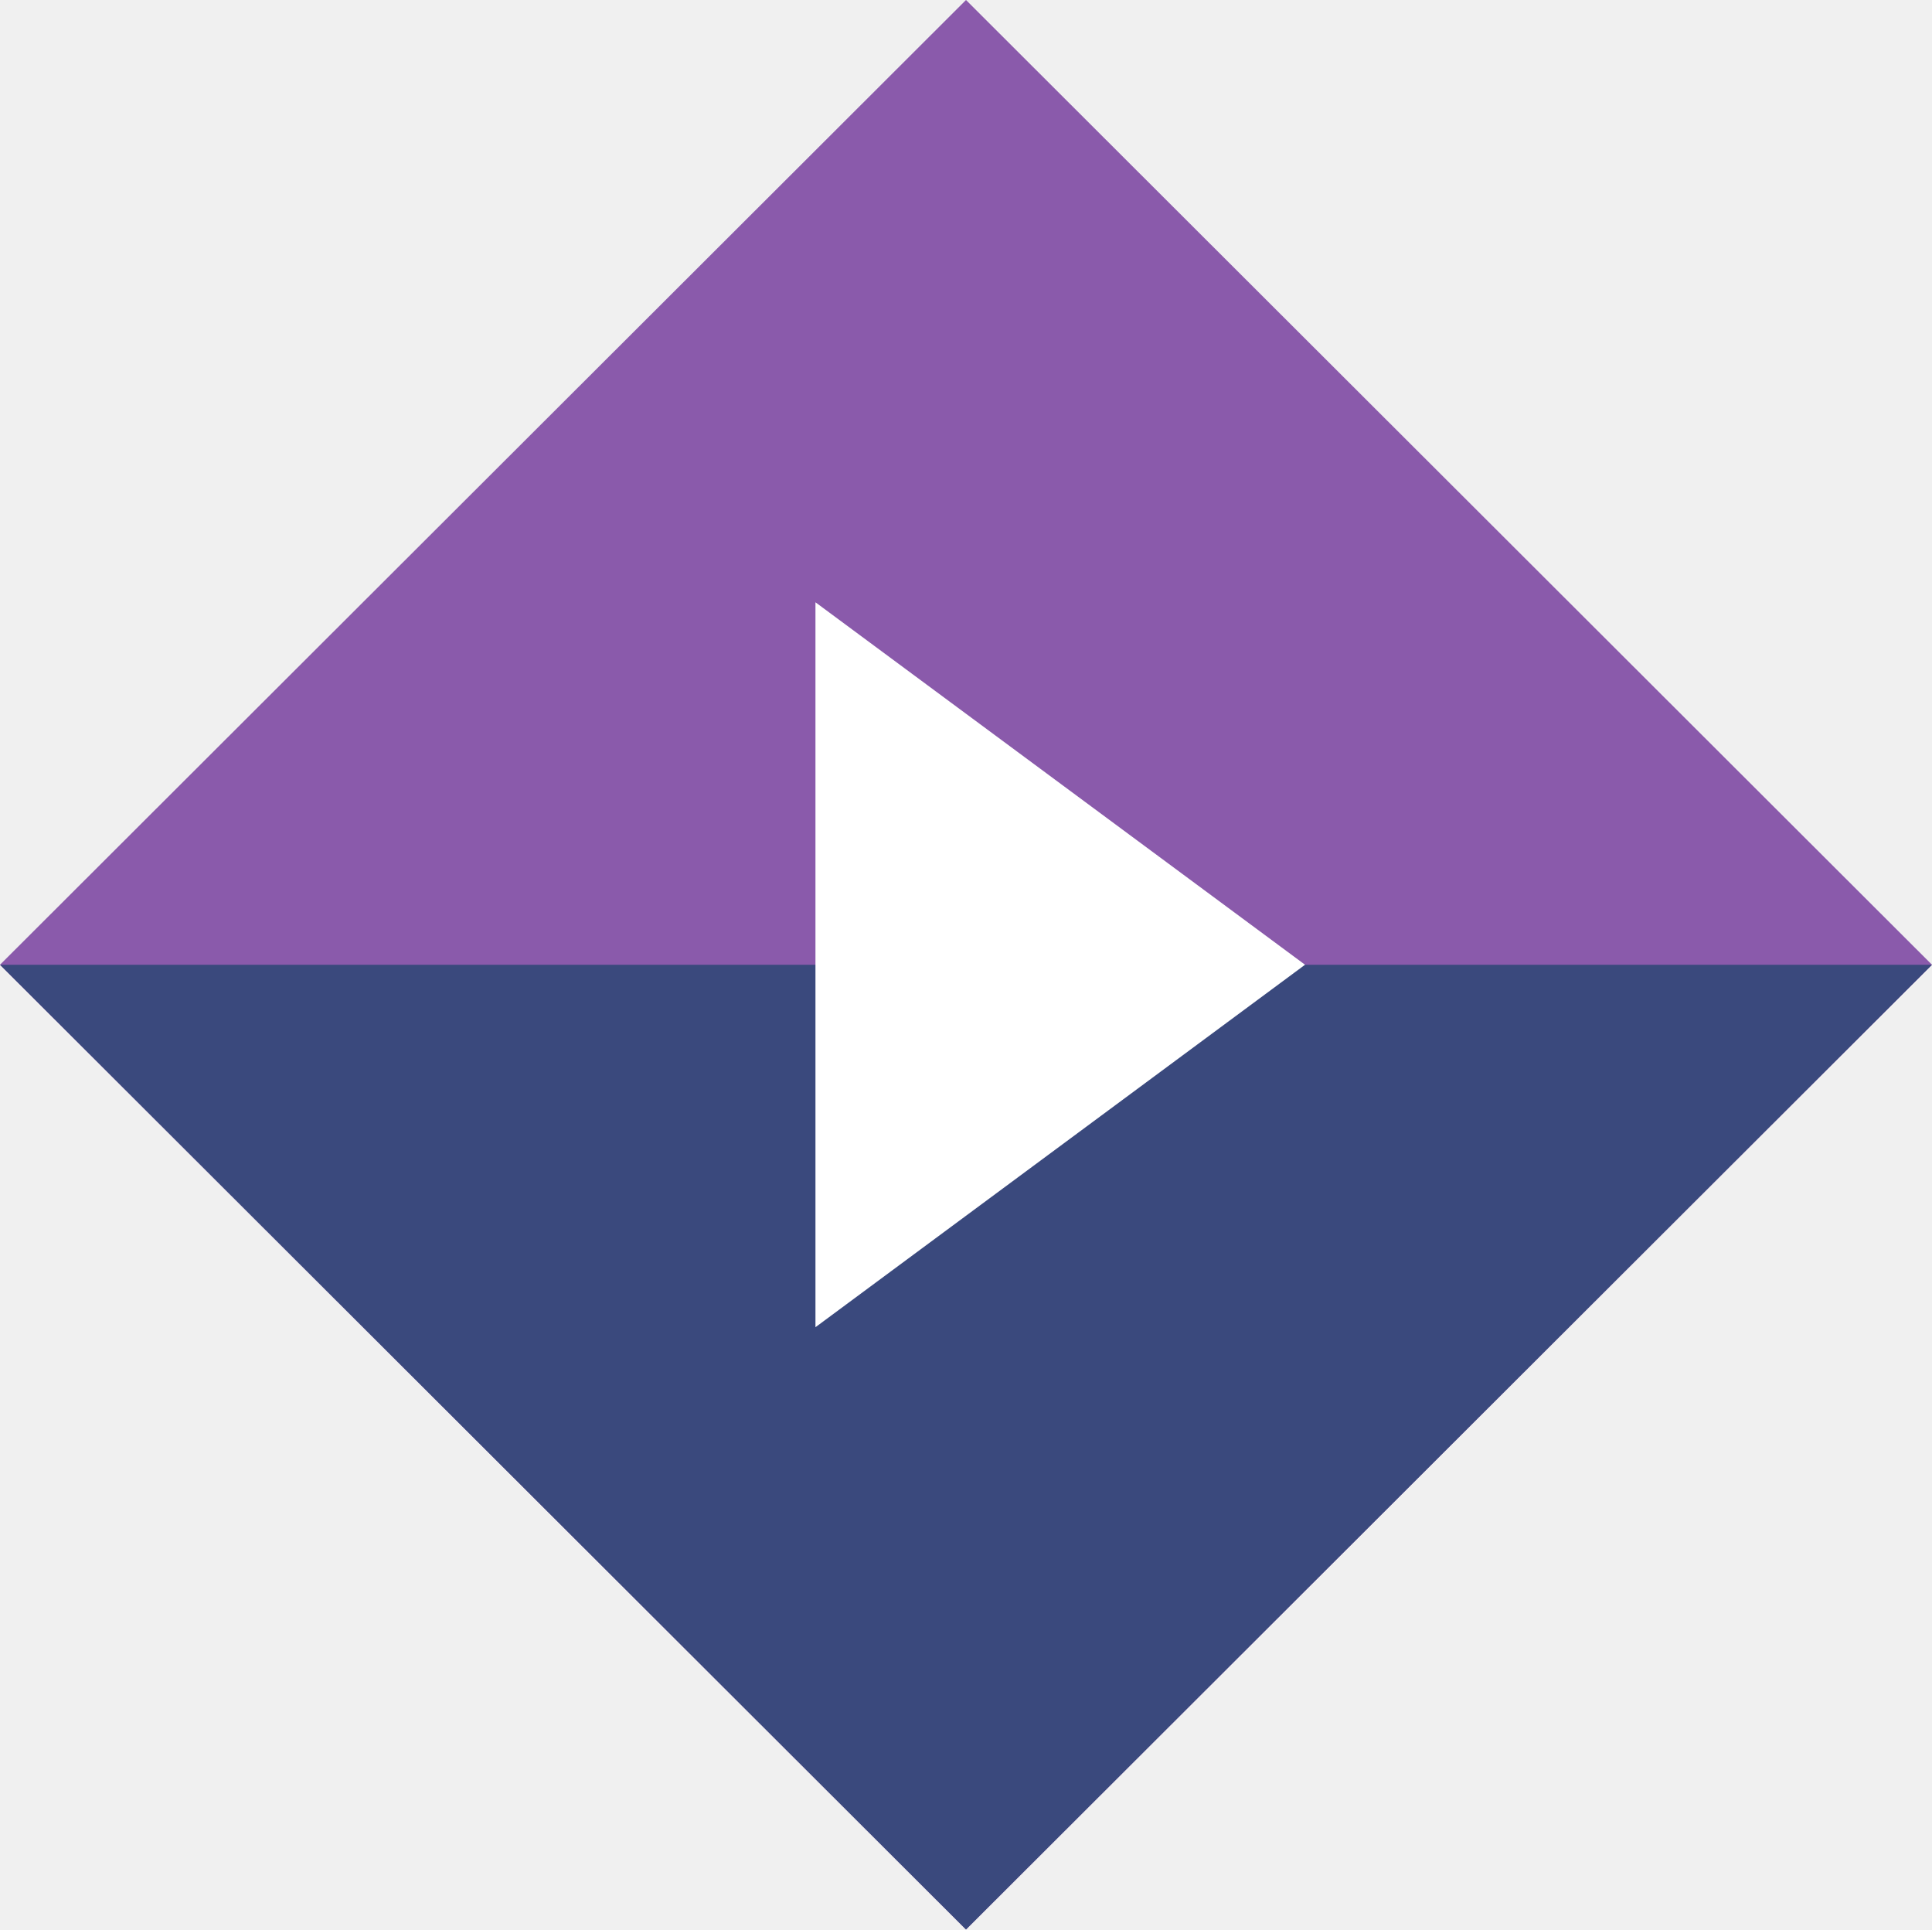
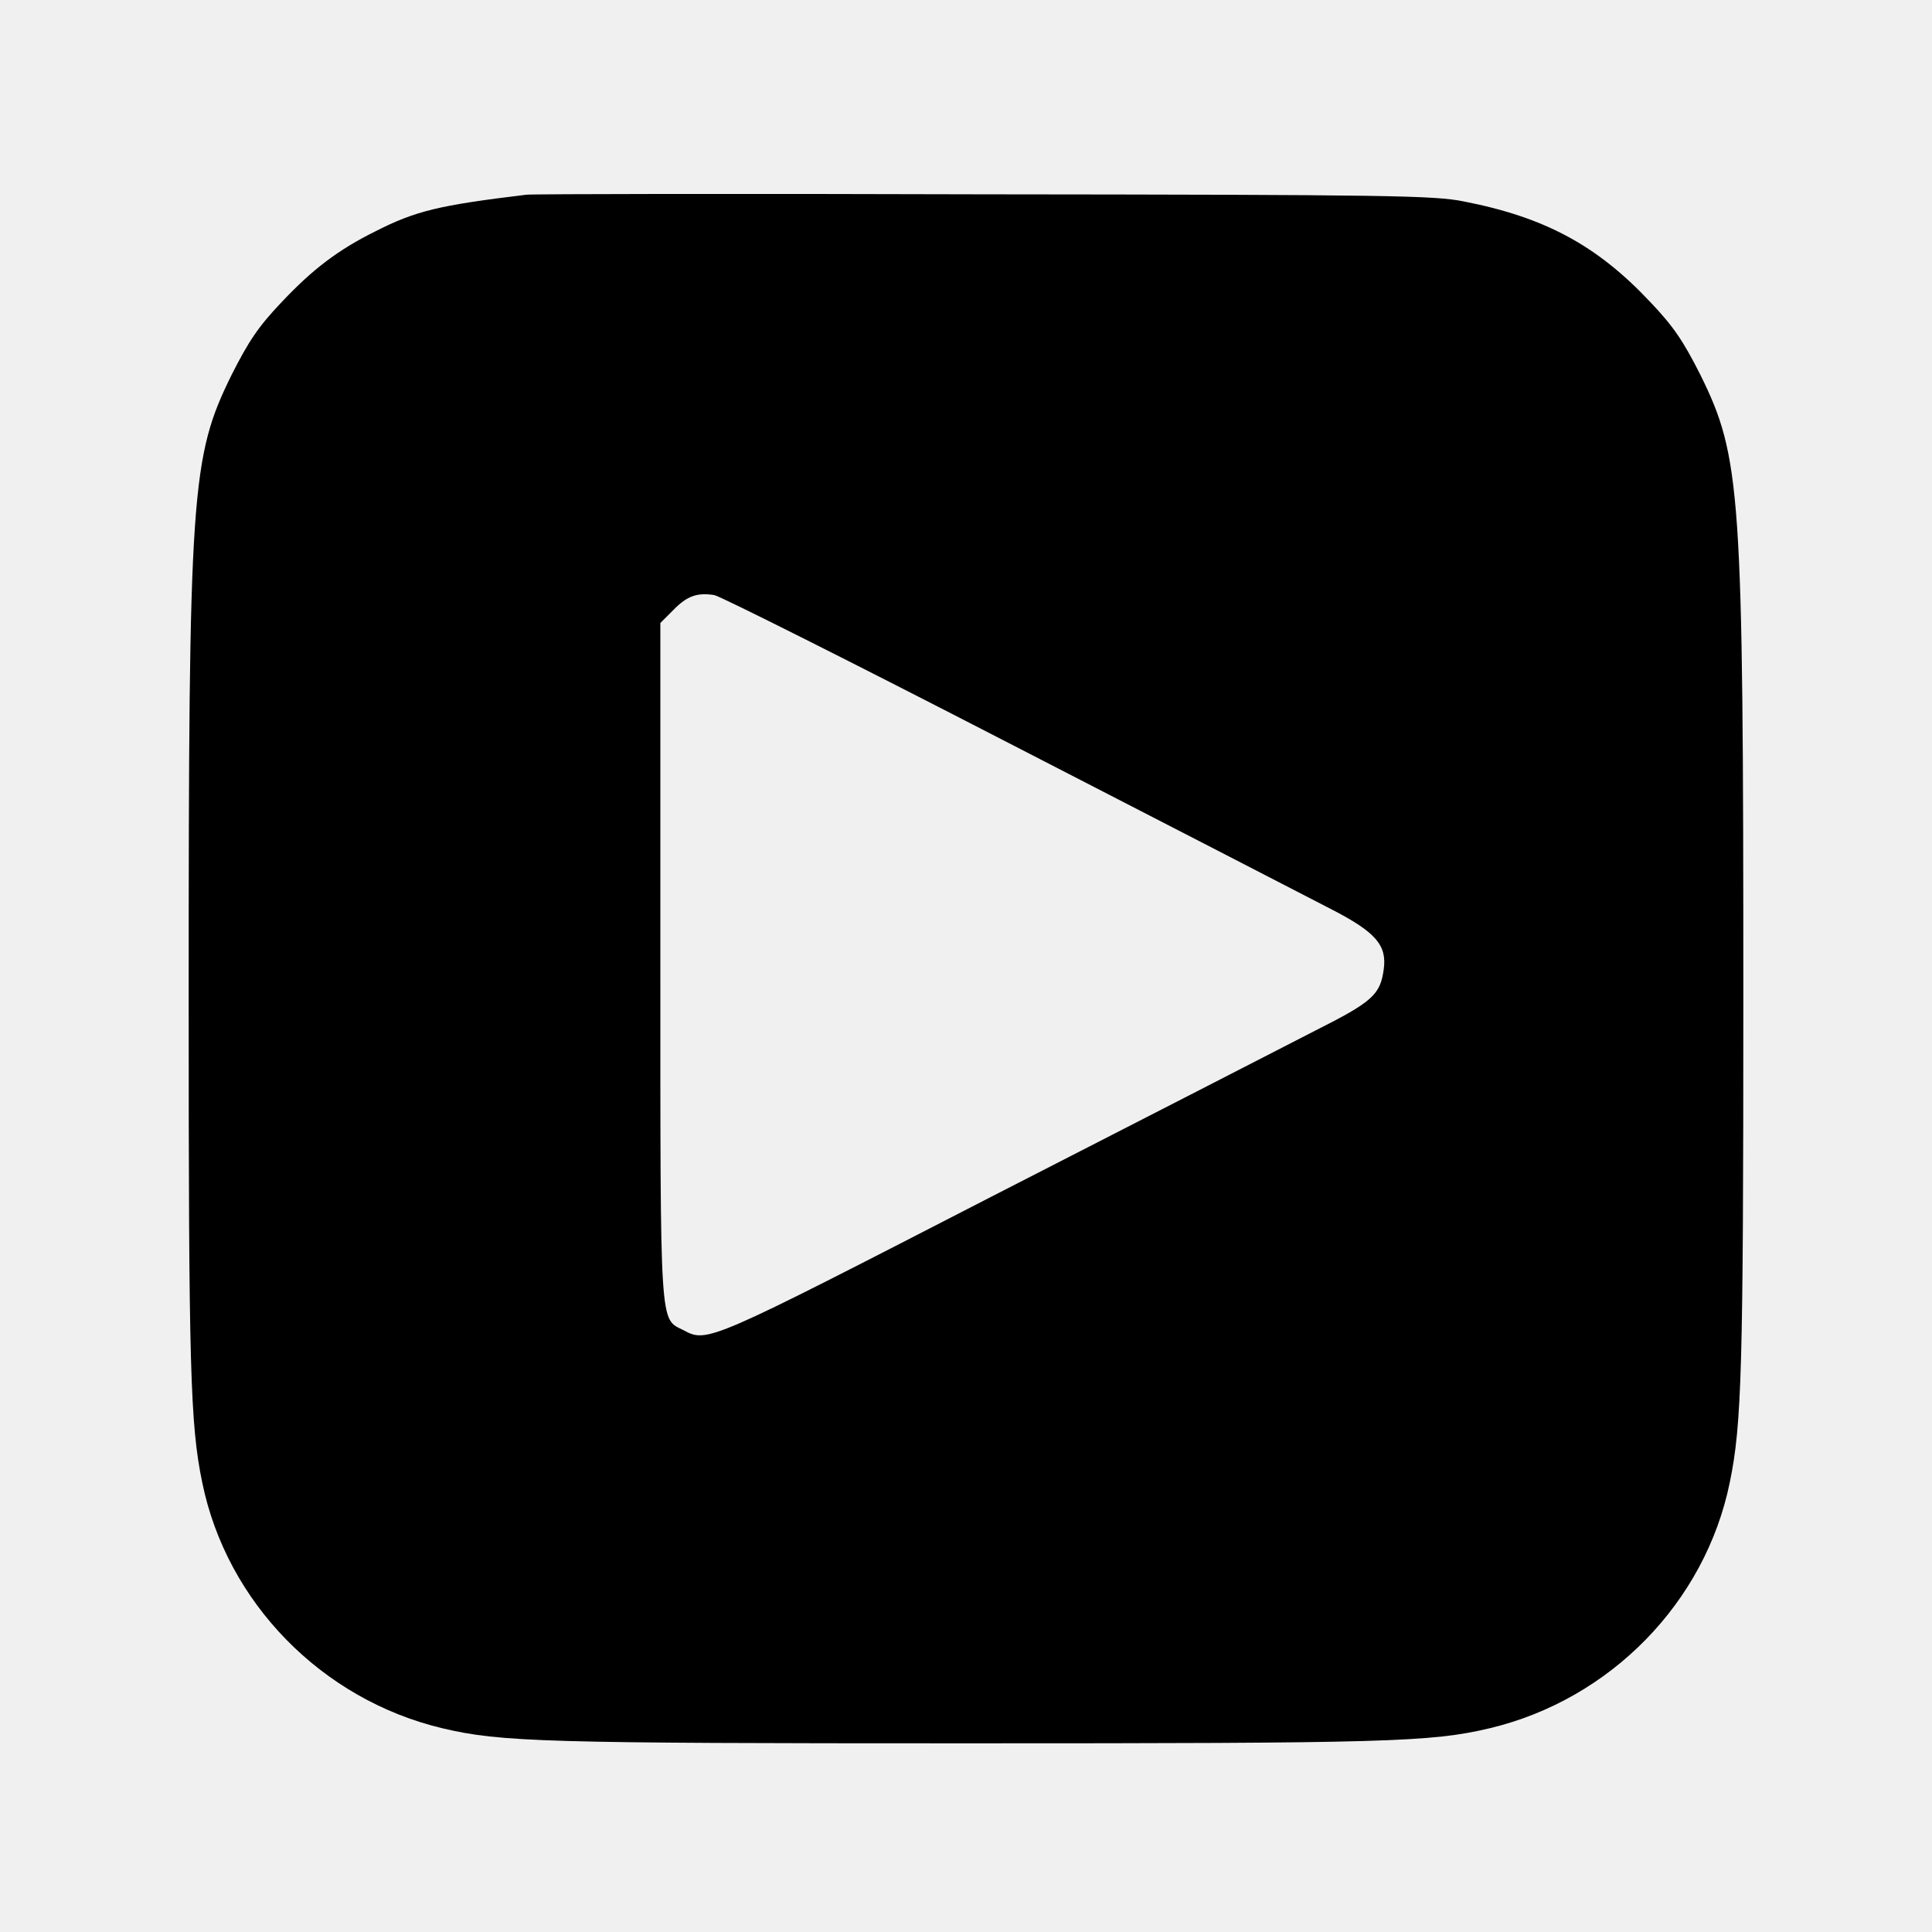
- <svg xmlns="http://www.w3.org/2000/svg" id="Body" viewBox="0 0 123.2 123.02">
-   <defs>
-     <style>.cls-1{fill:#8a5aab;}.cls-2{fill:#3a497d;}.cls-3{fill:#fff;}</style>
-   </defs>
-   <polygon class="cls-1" points="61.6 0 123.2 61.51 61.6 123.02 0 61.51 61.6 0" />
-   <polygon class="cls-2" points="61.6 123.02 0 61.51 123.2 61.51 61.6 123.02" />
-   <polygon class="cls-3" points="83.22 61.51 52 84.62 52 38.4 83.22 61.51" />
+ <svg xmlns="http://www.w3.org/2000/svg" version="1.0" width="512pt" height="512pt" viewBox="0 0 512 512" preserveAspectRatio="xMidYMid meet">
+   <g transform="translate(0,512) scale(0.1,-0.1)" fill="#000000" stroke="none">
+     <path d="M1395 4604 c-232 -28 -294 -43 -400 -97 -99 -49 -167 -101 -248 -187 -62 -65 -88 -104 -133 -193 -108 -219 -114 -306 -114 -1657 0 -973 4 -1125 36 -1279 65 -318 317 -575 636 -651 156 -37 273 -40 1388 -40 1115 0 1232 3 1388 40 319 76 571 333 636 651 32 154 36 306 36 1279 0 1351 -6 1438 -114 1657 -45 89 -71 128 -133 193 -140 149 -278 224 -493 266 -77 16 -200 18 -1270 19 -652 2 -1198 1 -1215 -1z m1278 -1453 c414 -213 798 -411 854 -440 119 -61 149 -96 140 -160 -9 -67 -30 -86 -181 -162 -77 -40 -464 -238 -858 -440 -754 -388 -753 -388 -817 -354 -63 32 -61 -8 -61 979 l0 895 35 35 c36 37 63 46 108 39 16 -3 367 -179 780 -392z" />
+   </g>
</svg>
